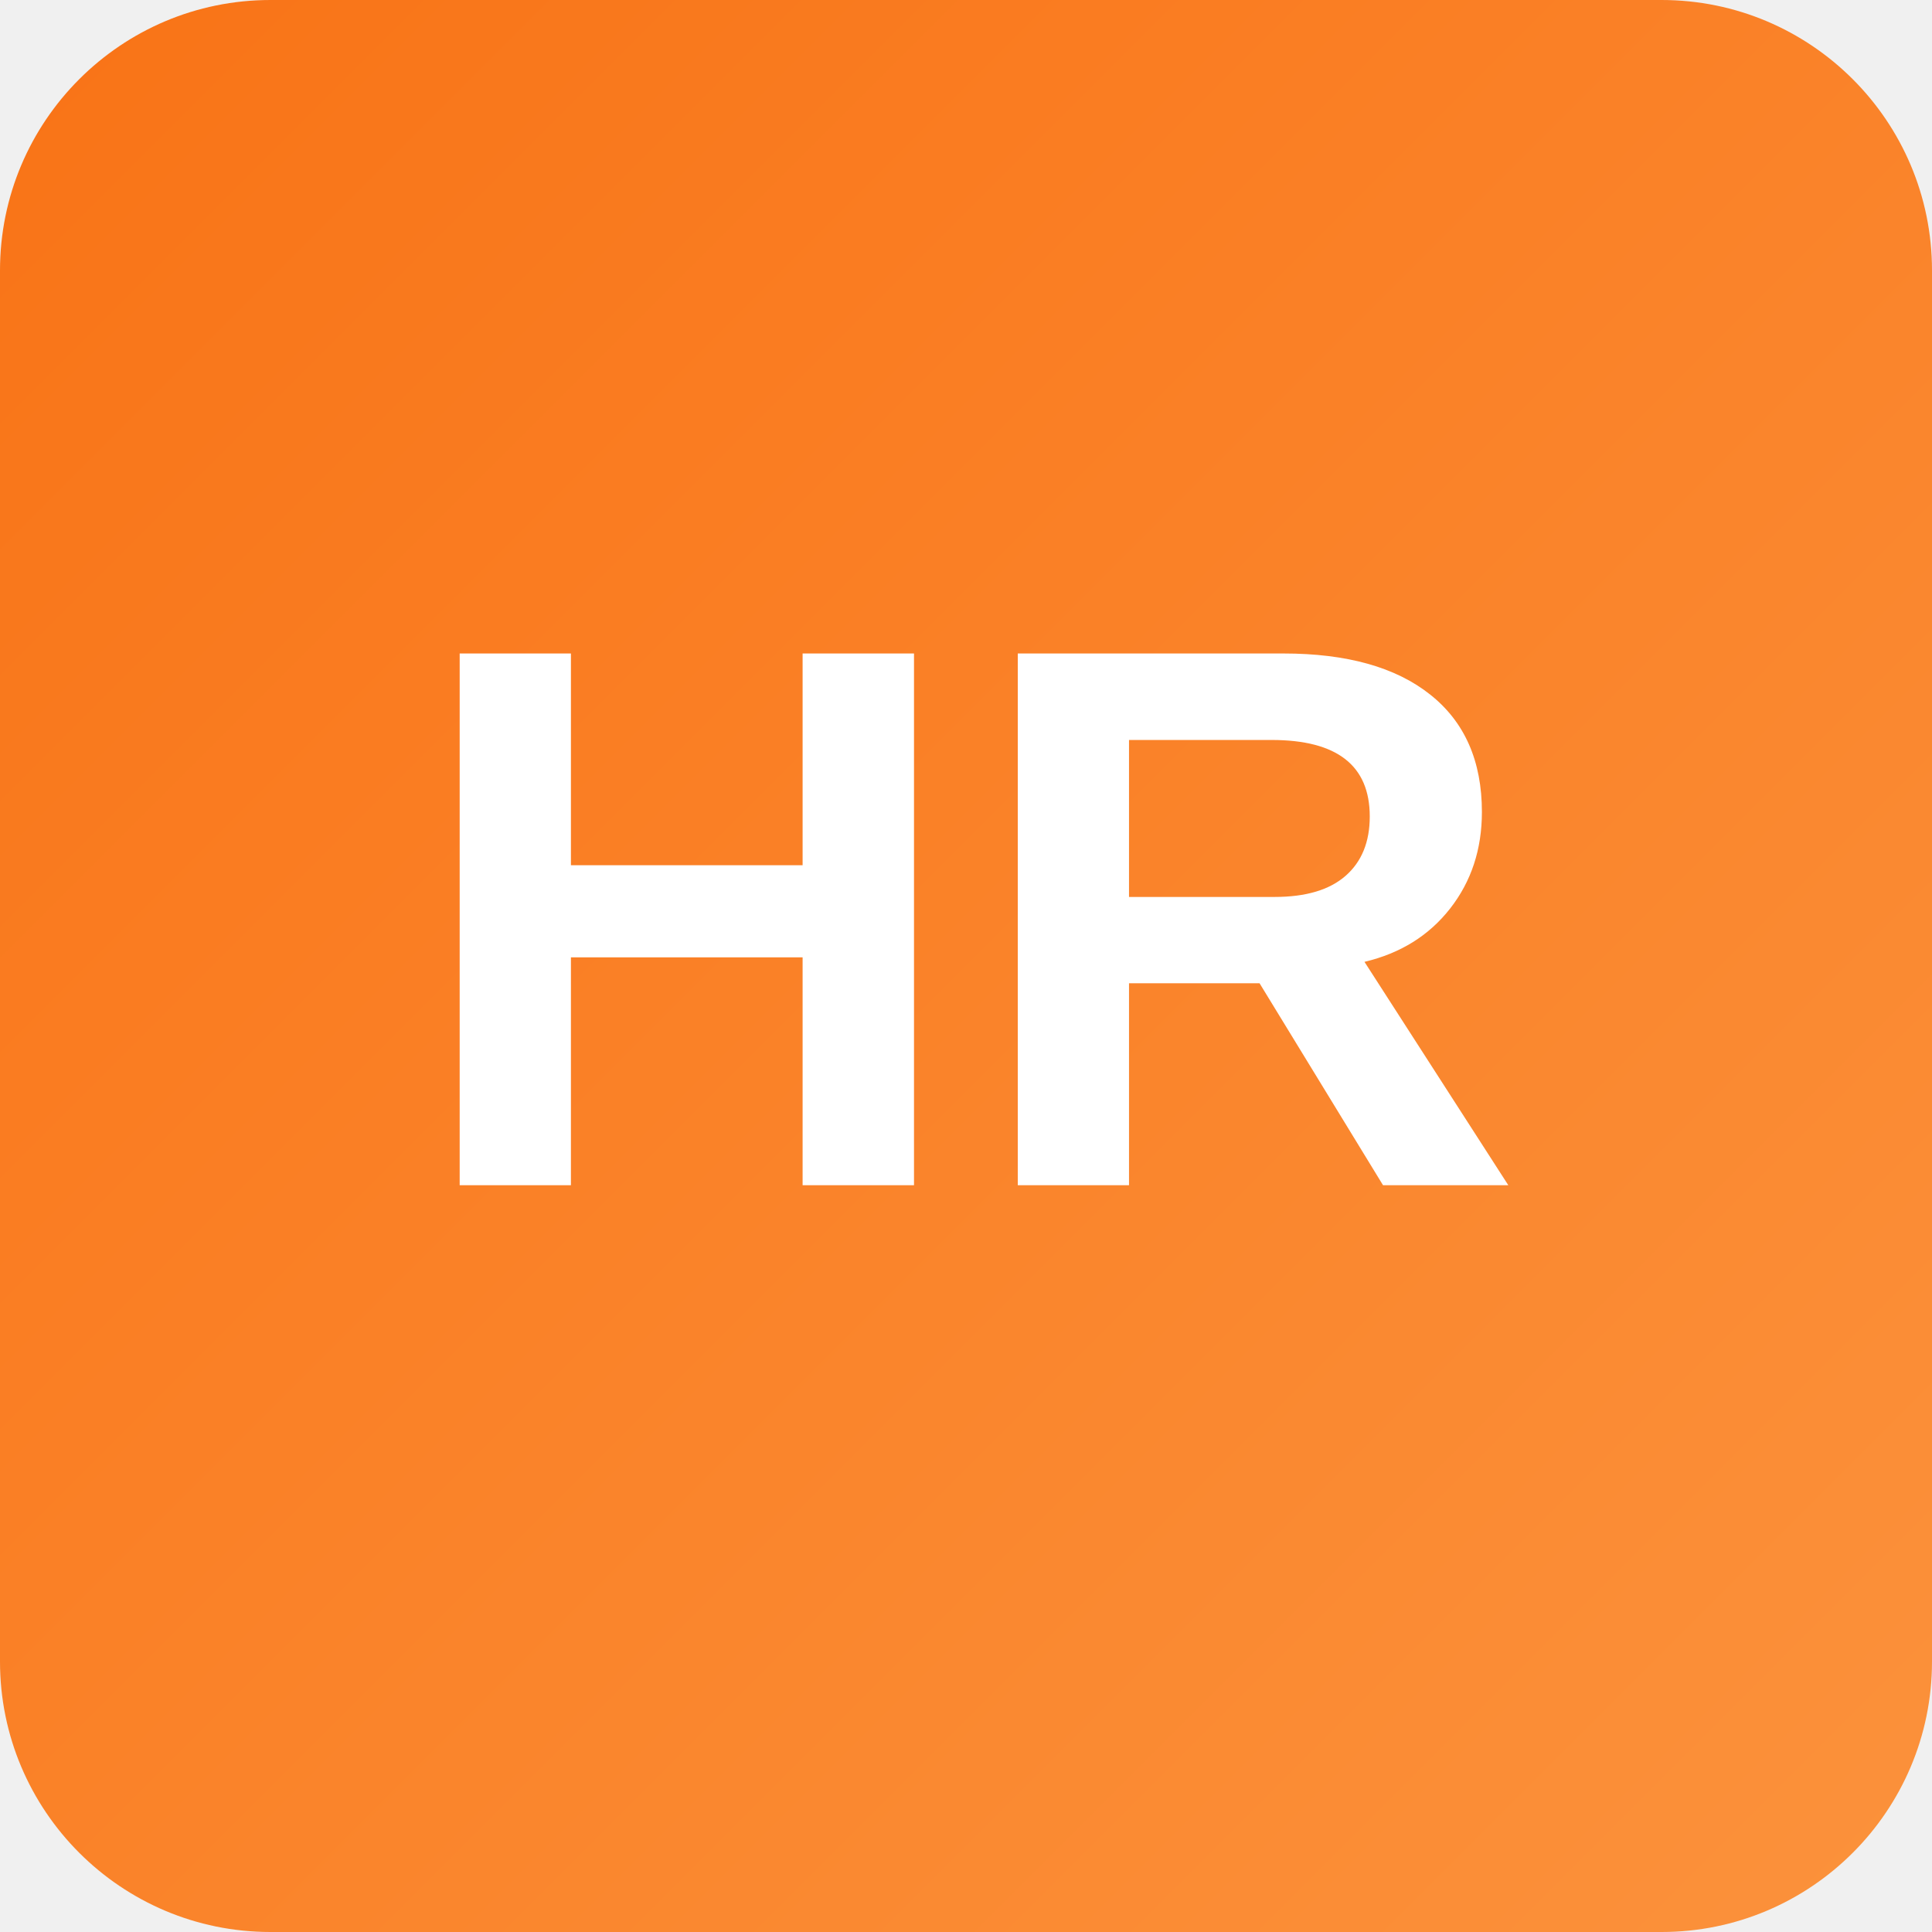
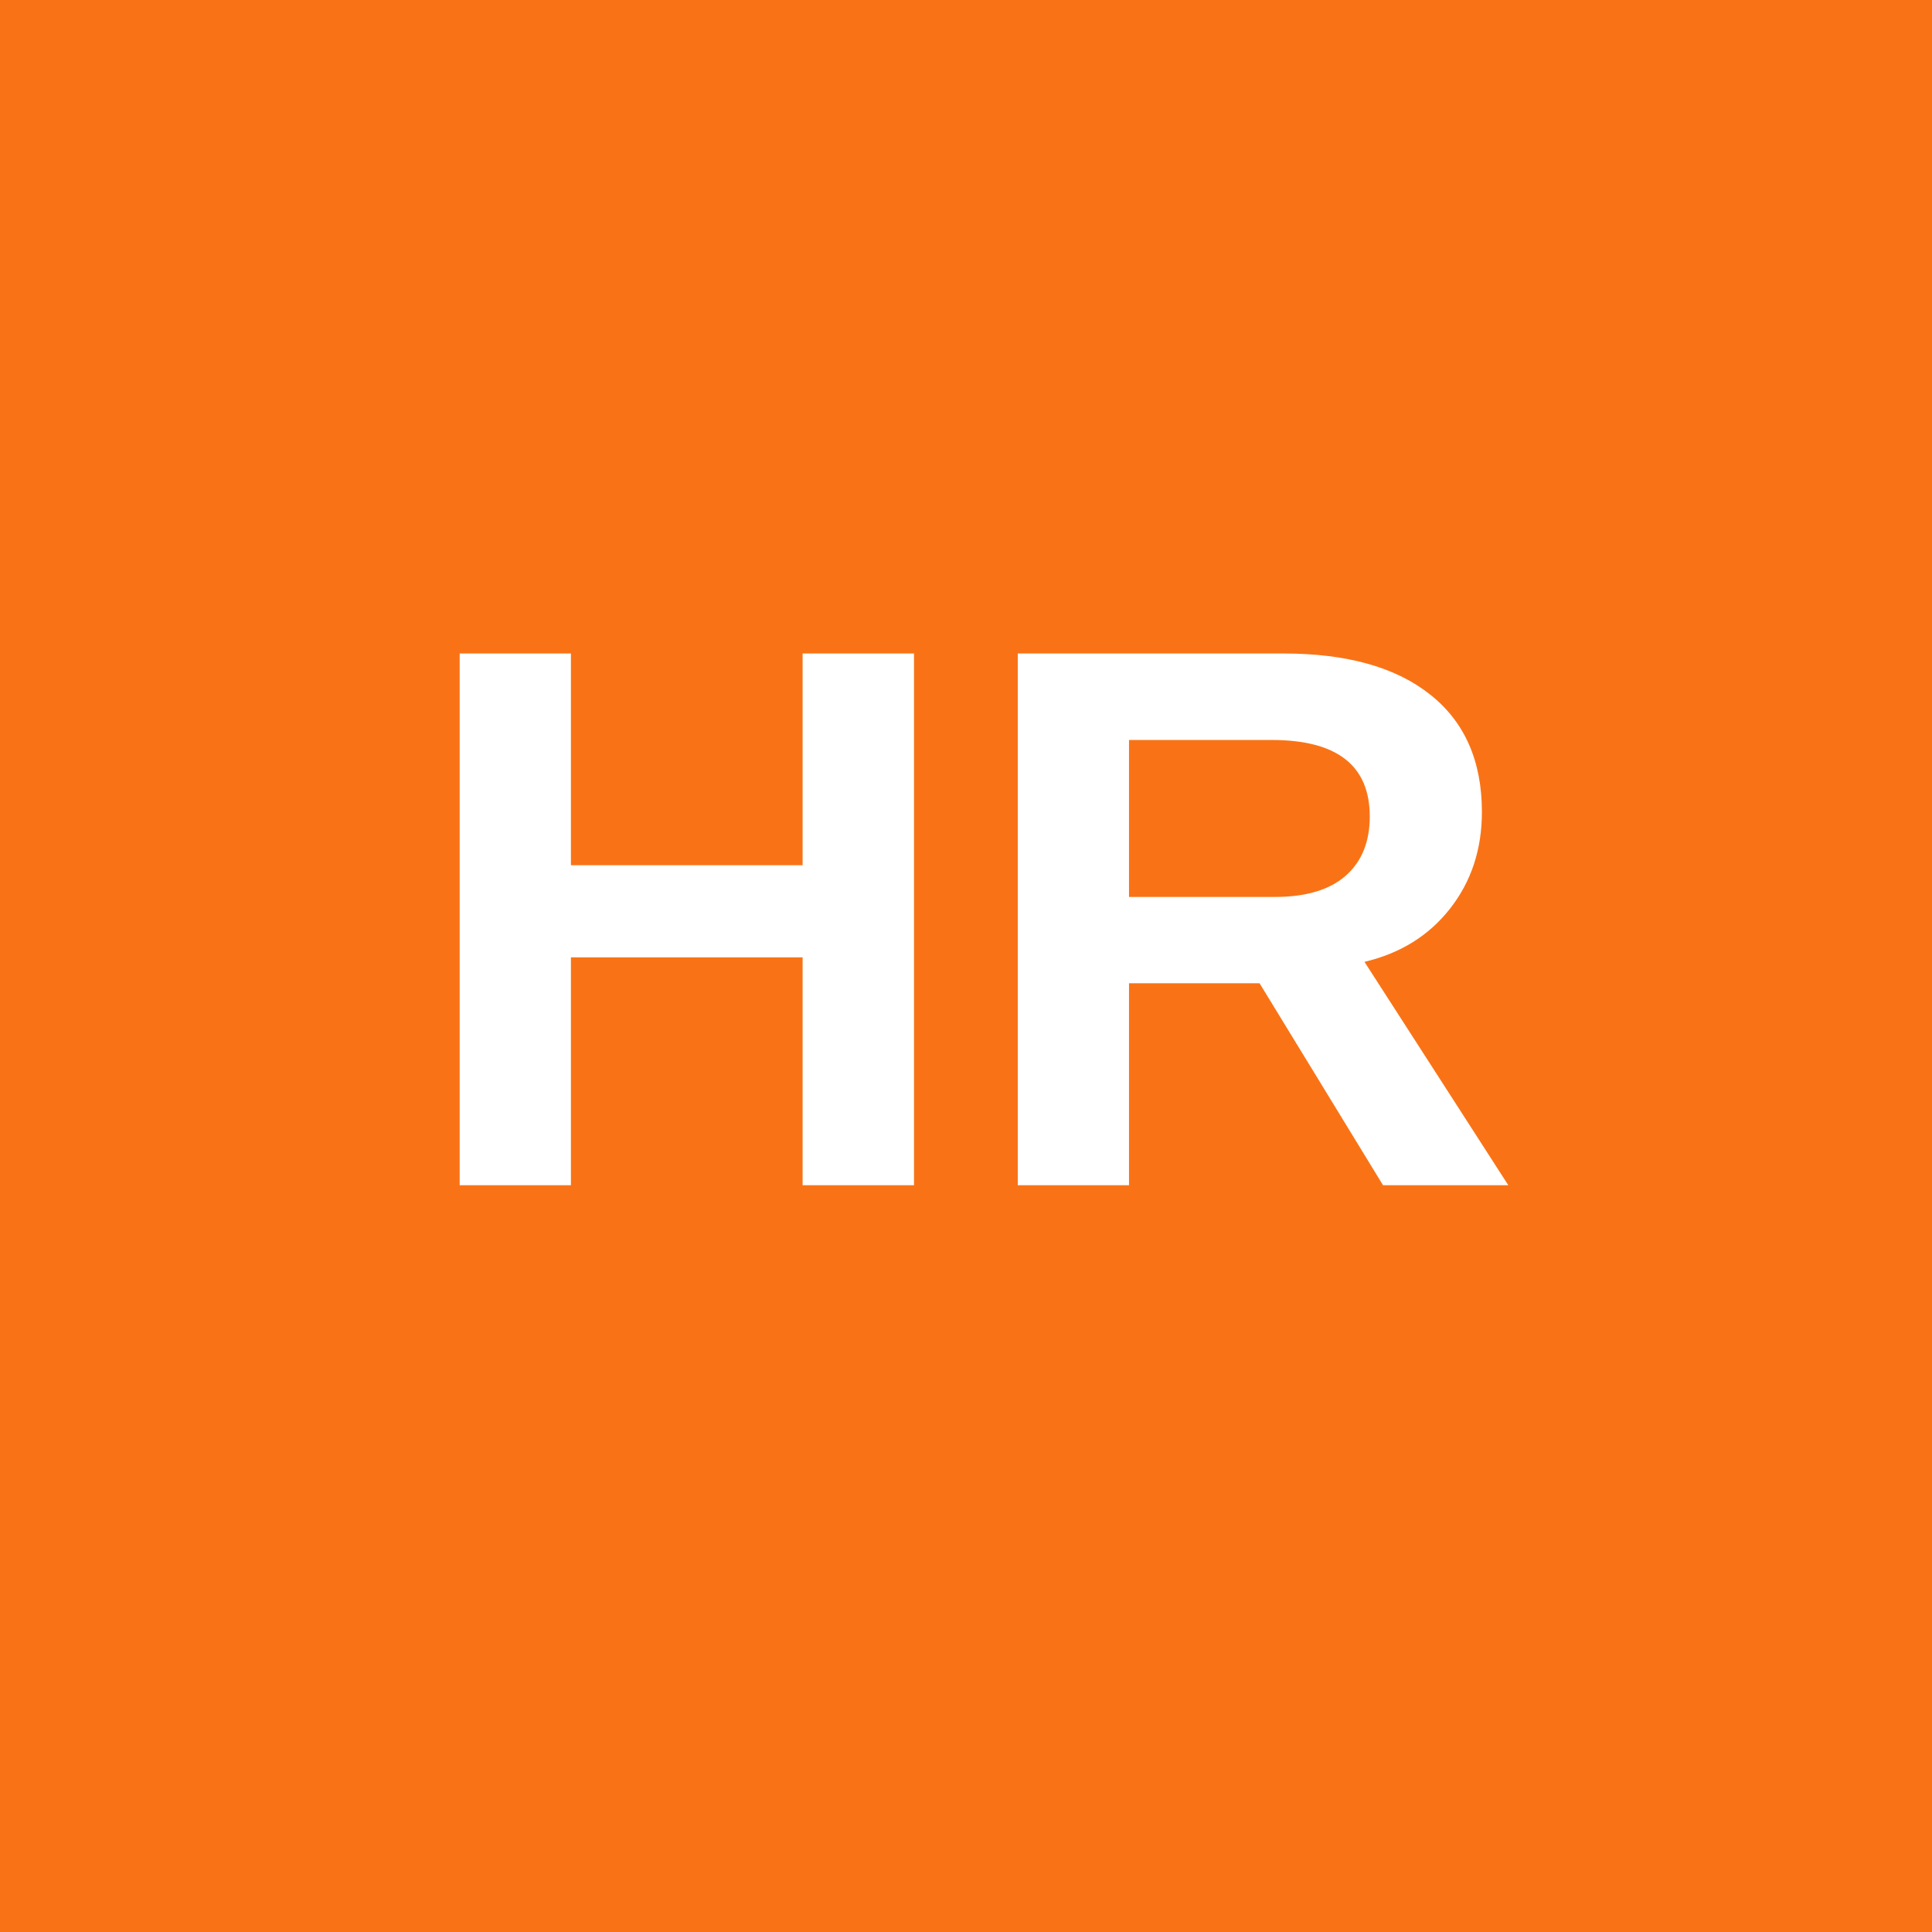
<svg xmlns="http://www.w3.org/2000/svg" viewBox="0 0 200 200">
-   <defs>
-     <linearGradient id="g" x1="0" y1="0" x2="1" y2="1">
-       <stop offset="0%" stop-color="#f97316" />
-       <stop offset="100%" stop-color="#fb923c" />
-     </linearGradient>
-   </defs>
-   <rect width="200" height="200" rx="28" ry="28" fill="url(#g)" />
+   <rect width="200" height="200" fill="#f97316" />
  <g fill="#fff" font-family="Arial, Helvetica, sans-serif" font-weight="700" font-size="80">
    <text x="50%" y="50%" dominant-baseline="middle" text-anchor="middle">HR</text>
  </g>
</svg>
